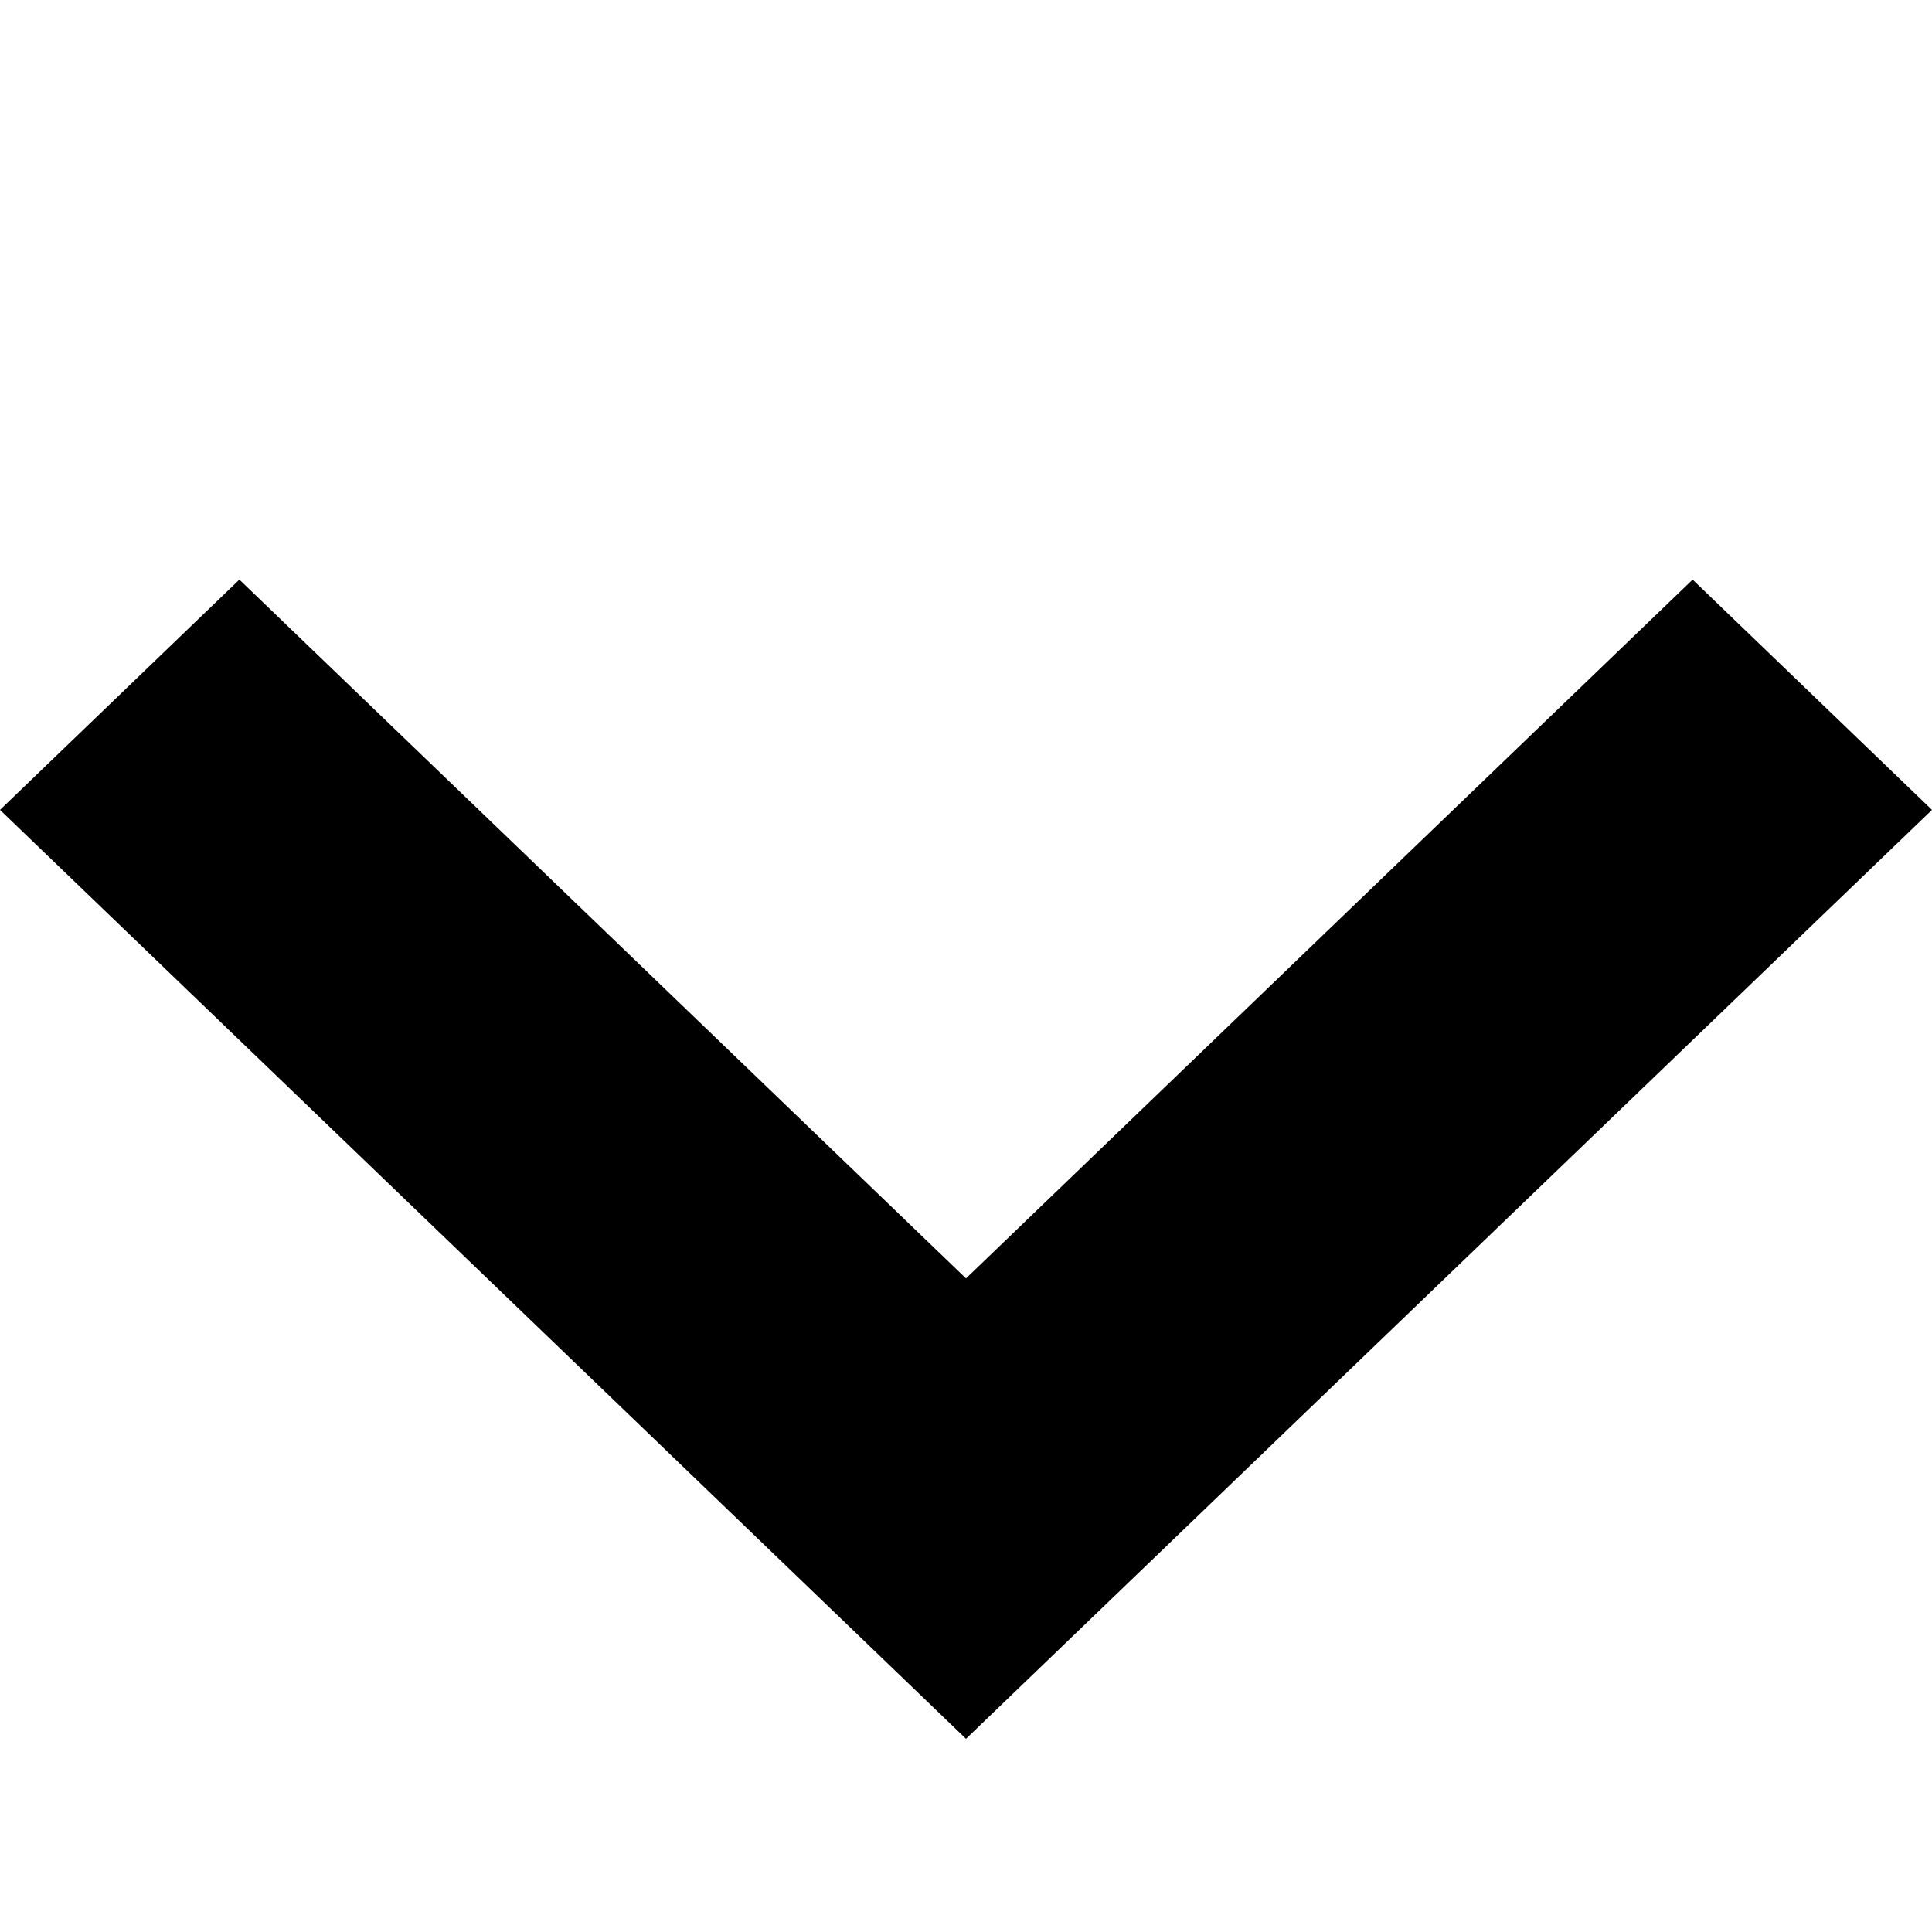
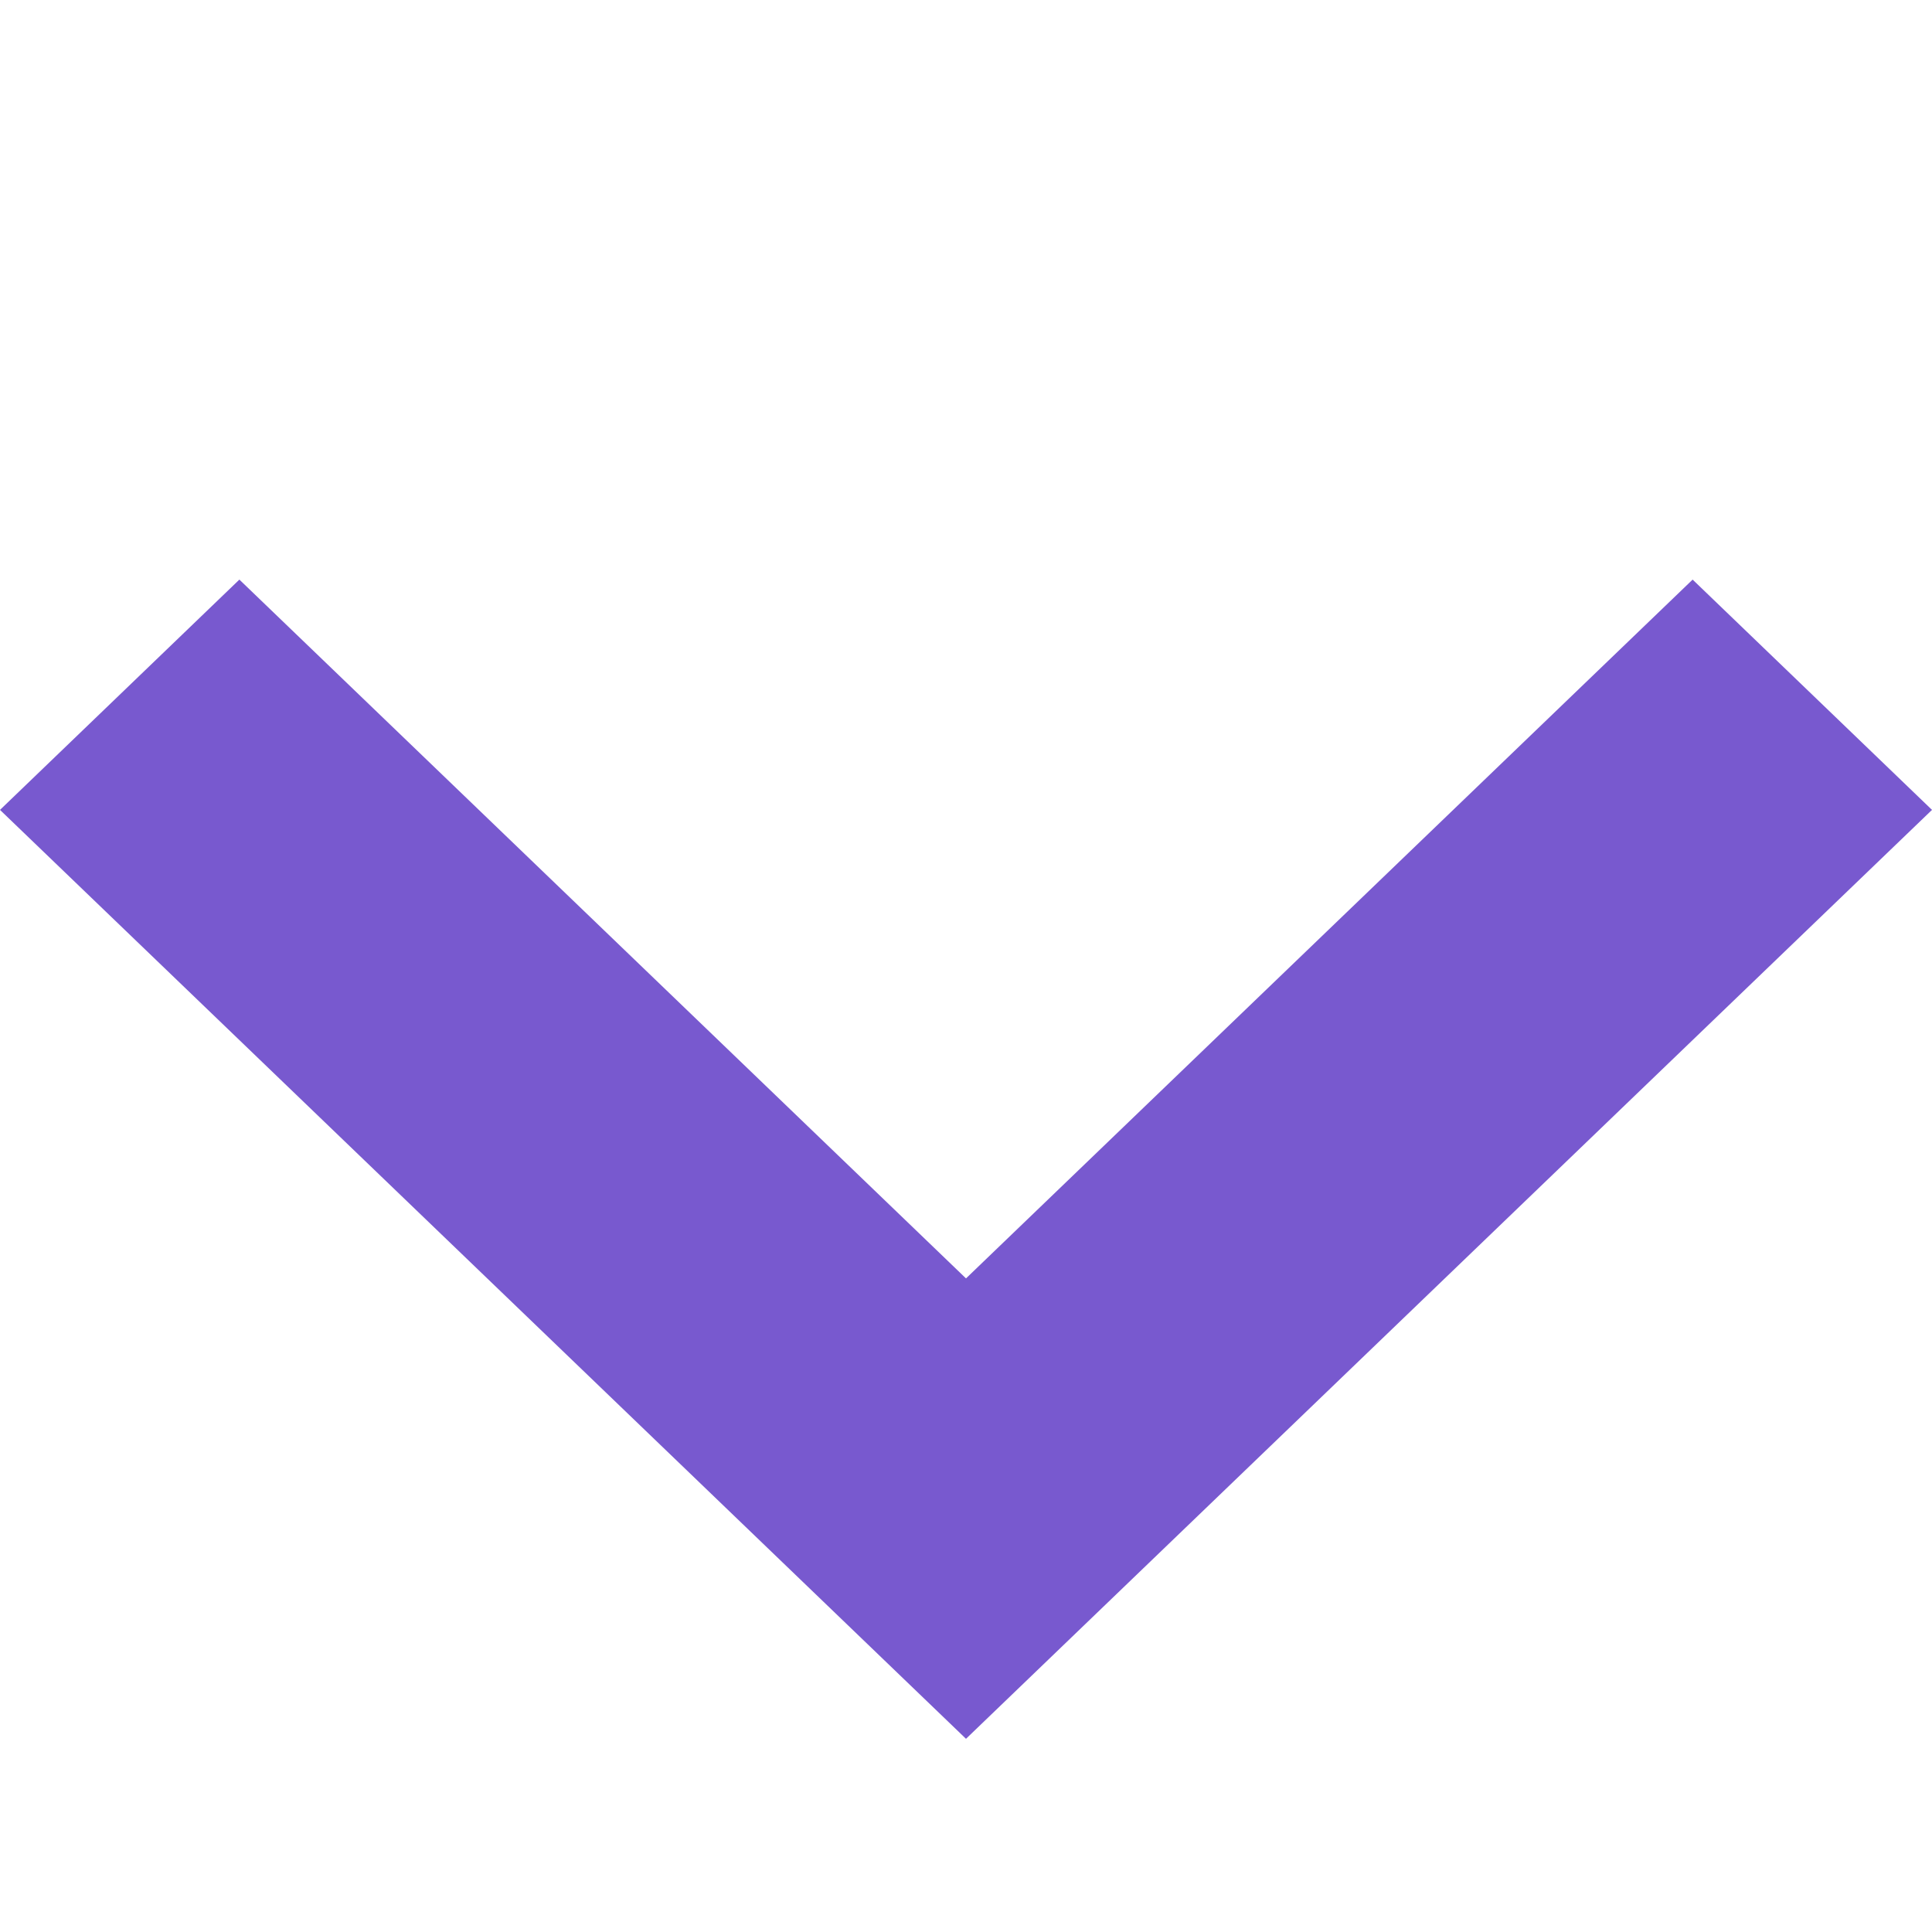
<svg xmlns="http://www.w3.org/2000/svg" width="10" height="10" viewBox="0 0 10 10" fill="none">
-   <path fill-rule="evenodd" clip-rule="evenodd" d="M0 4.192L1.239 3L5 6.617L8.761 3L10 4.192L5 9L0 4.192Z" fill="currentColor" />
+   <path fill-rule="evenodd" clip-rule="evenodd" d="M0 4.192L1.239 3L5 6.617L8.761 3L10 4.192L5 9L0 4.192Z" fill="#7859CF" />
</svg>
